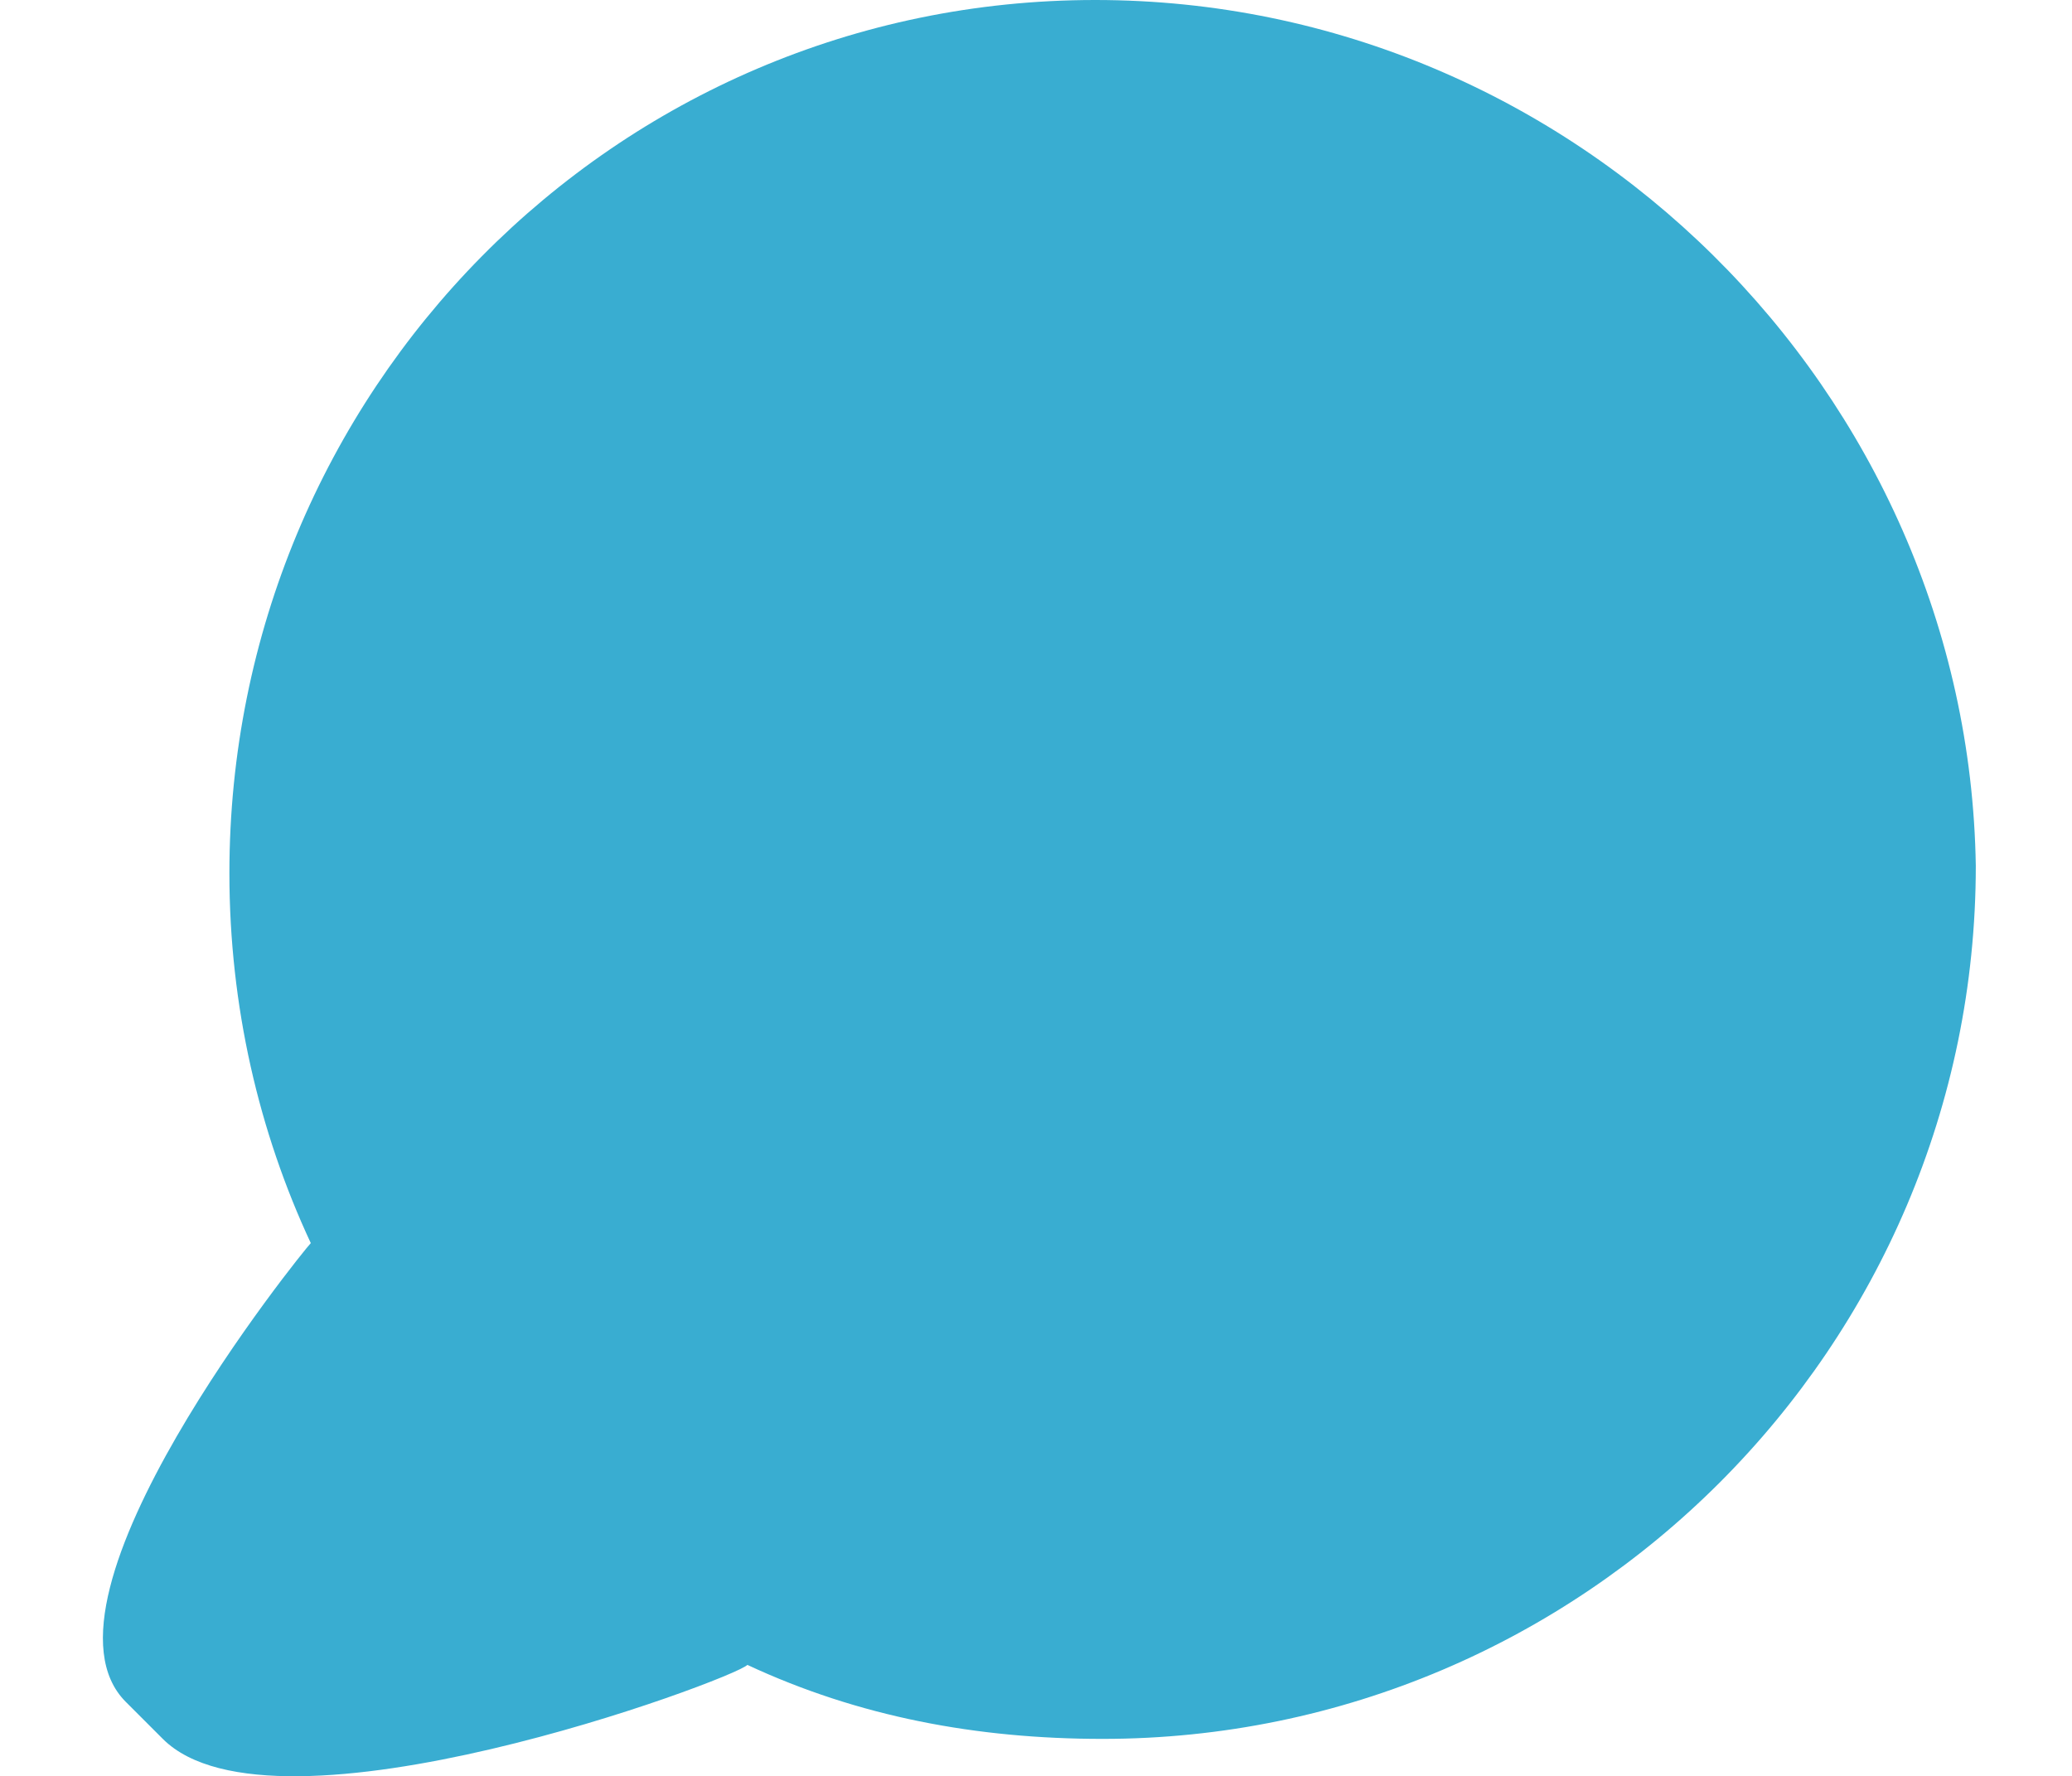
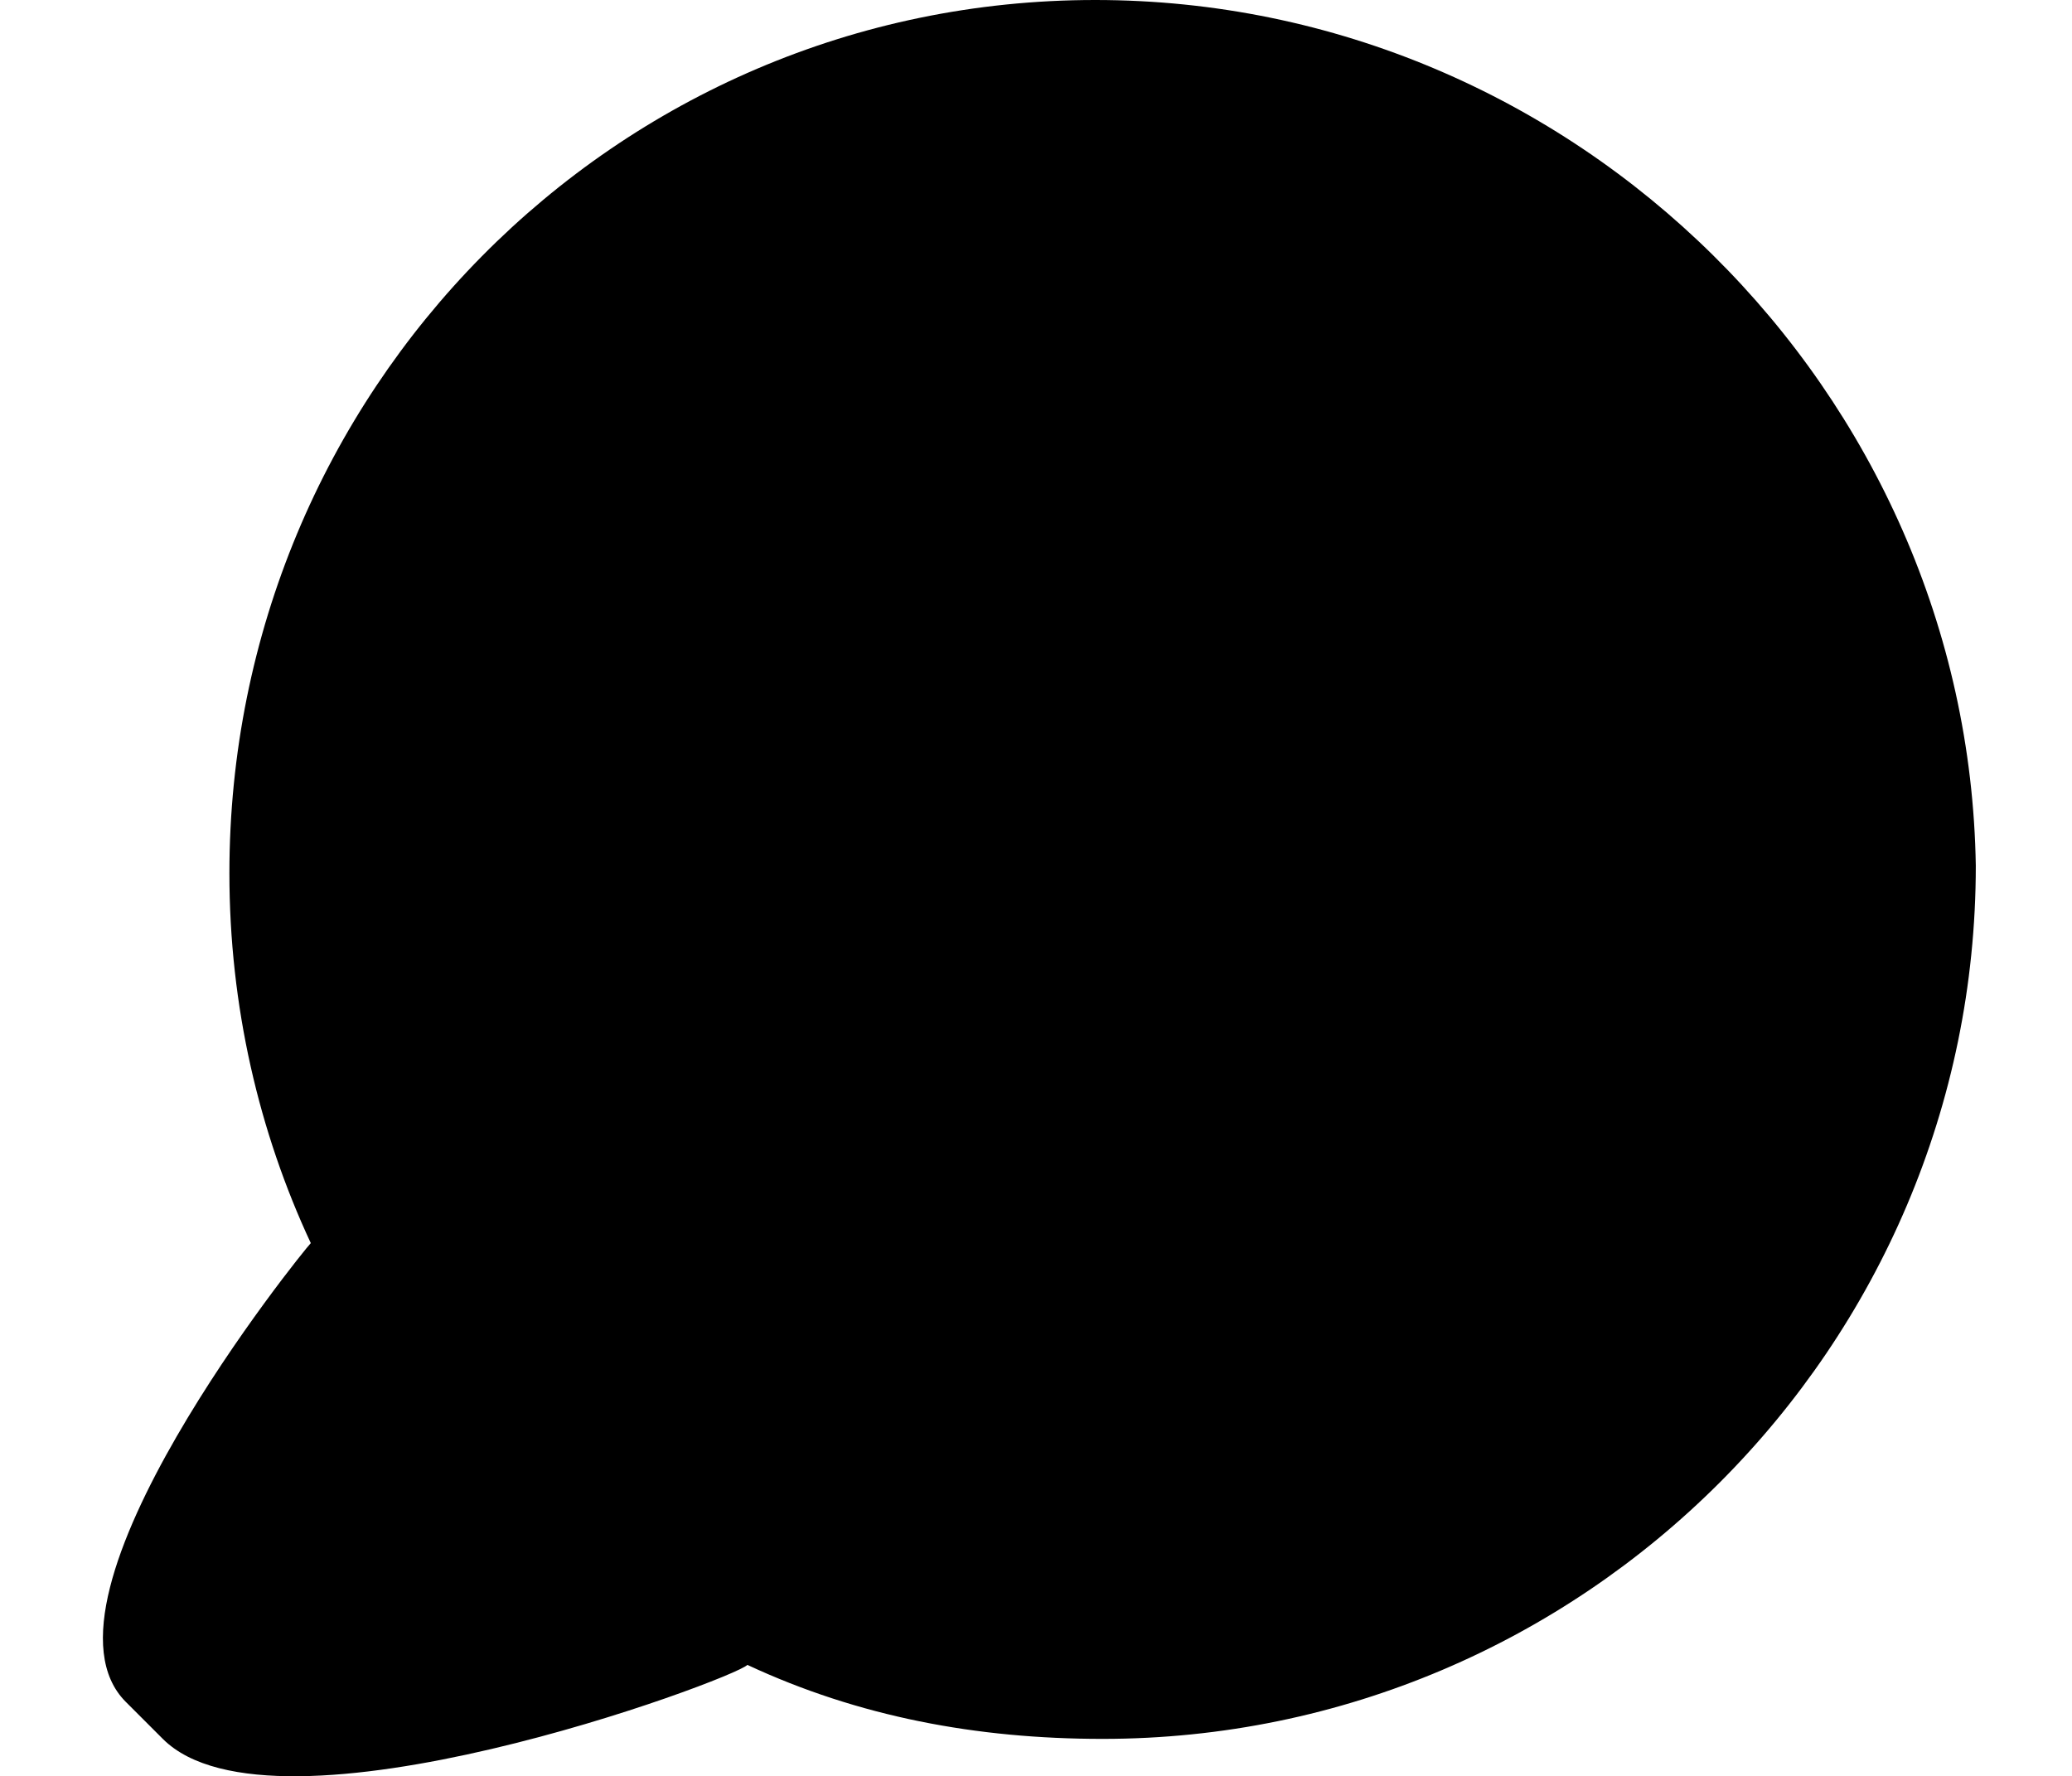
<svg xmlns="http://www.w3.org/2000/svg" version="1.1" id="Layer_1" x="0px" y="0px" width="28px" height="24px" viewBox="0 0 28 24" style="enable-background:new 0 0 28 24;" xml:space="preserve">
  <style type="text/css">
- 	.st0{fill:#39ADD1;}
+   .nav-contact{fill:currentColor;}
</style>
-   <path class="st0" d="M10.1,22.5c1.5,0.7,3.1,1,4.8,1c6.5,0,11.8-5.3,11.8-11.8C26.6,5.3,21.3,0,14.8,0C8.3,0,3.1,5.3,3.1,11.8  c0,1.8,0.4,3.5,1.1,5c-0.1,0.1-3.9,4.8-2.5,6.2l0.5,0.5C3.7,25,9.9,22.7,10.1,22.5z" />
+   <path class="nav-contact" d="M10.1,22.5c1.5,0.7,3.1,1,4.8,1c6.5,0,11.8-5.3,11.8-11.8C26.6,5.3,21.3,0,14.8,0C8.3,0,3.1,5.3,3.1,11.8  c0,1.8,0.4,3.5,1.1,5c-0.1,0.1-3.9,4.8-2.5,6.2l0.5,0.5C3.7,25,9.9,22.7,10.1,22.5z" />
</svg>
